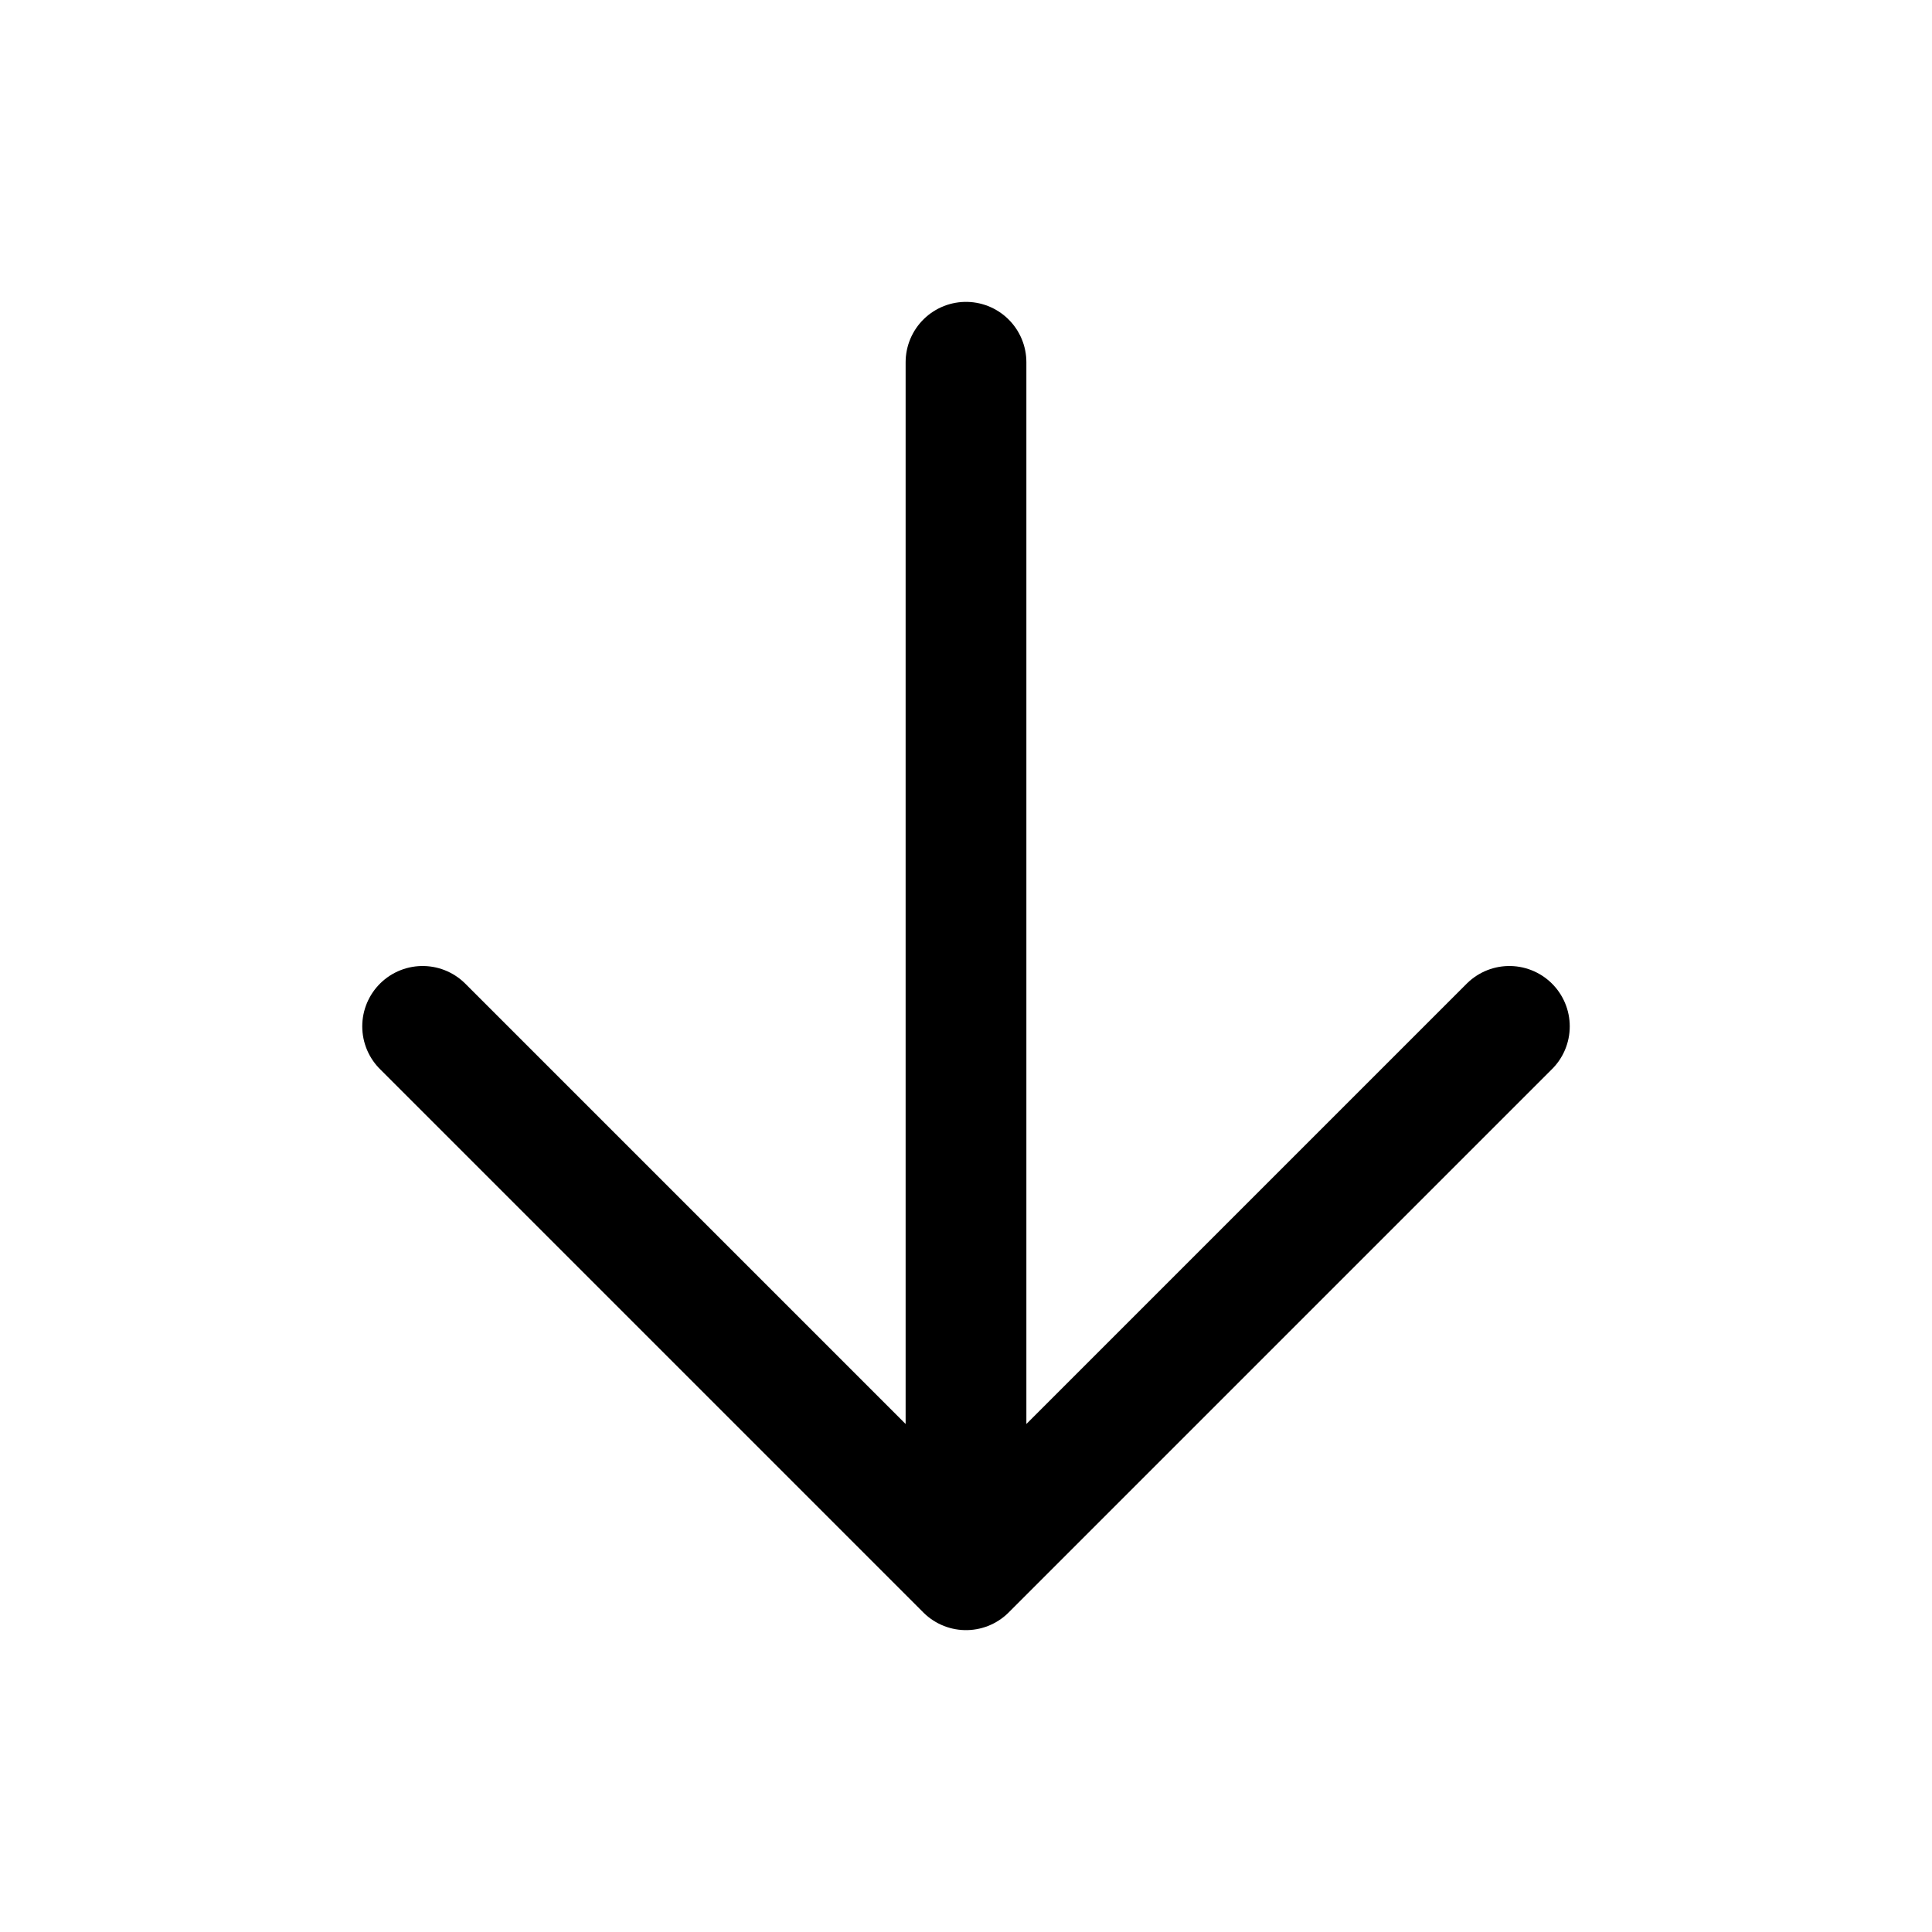
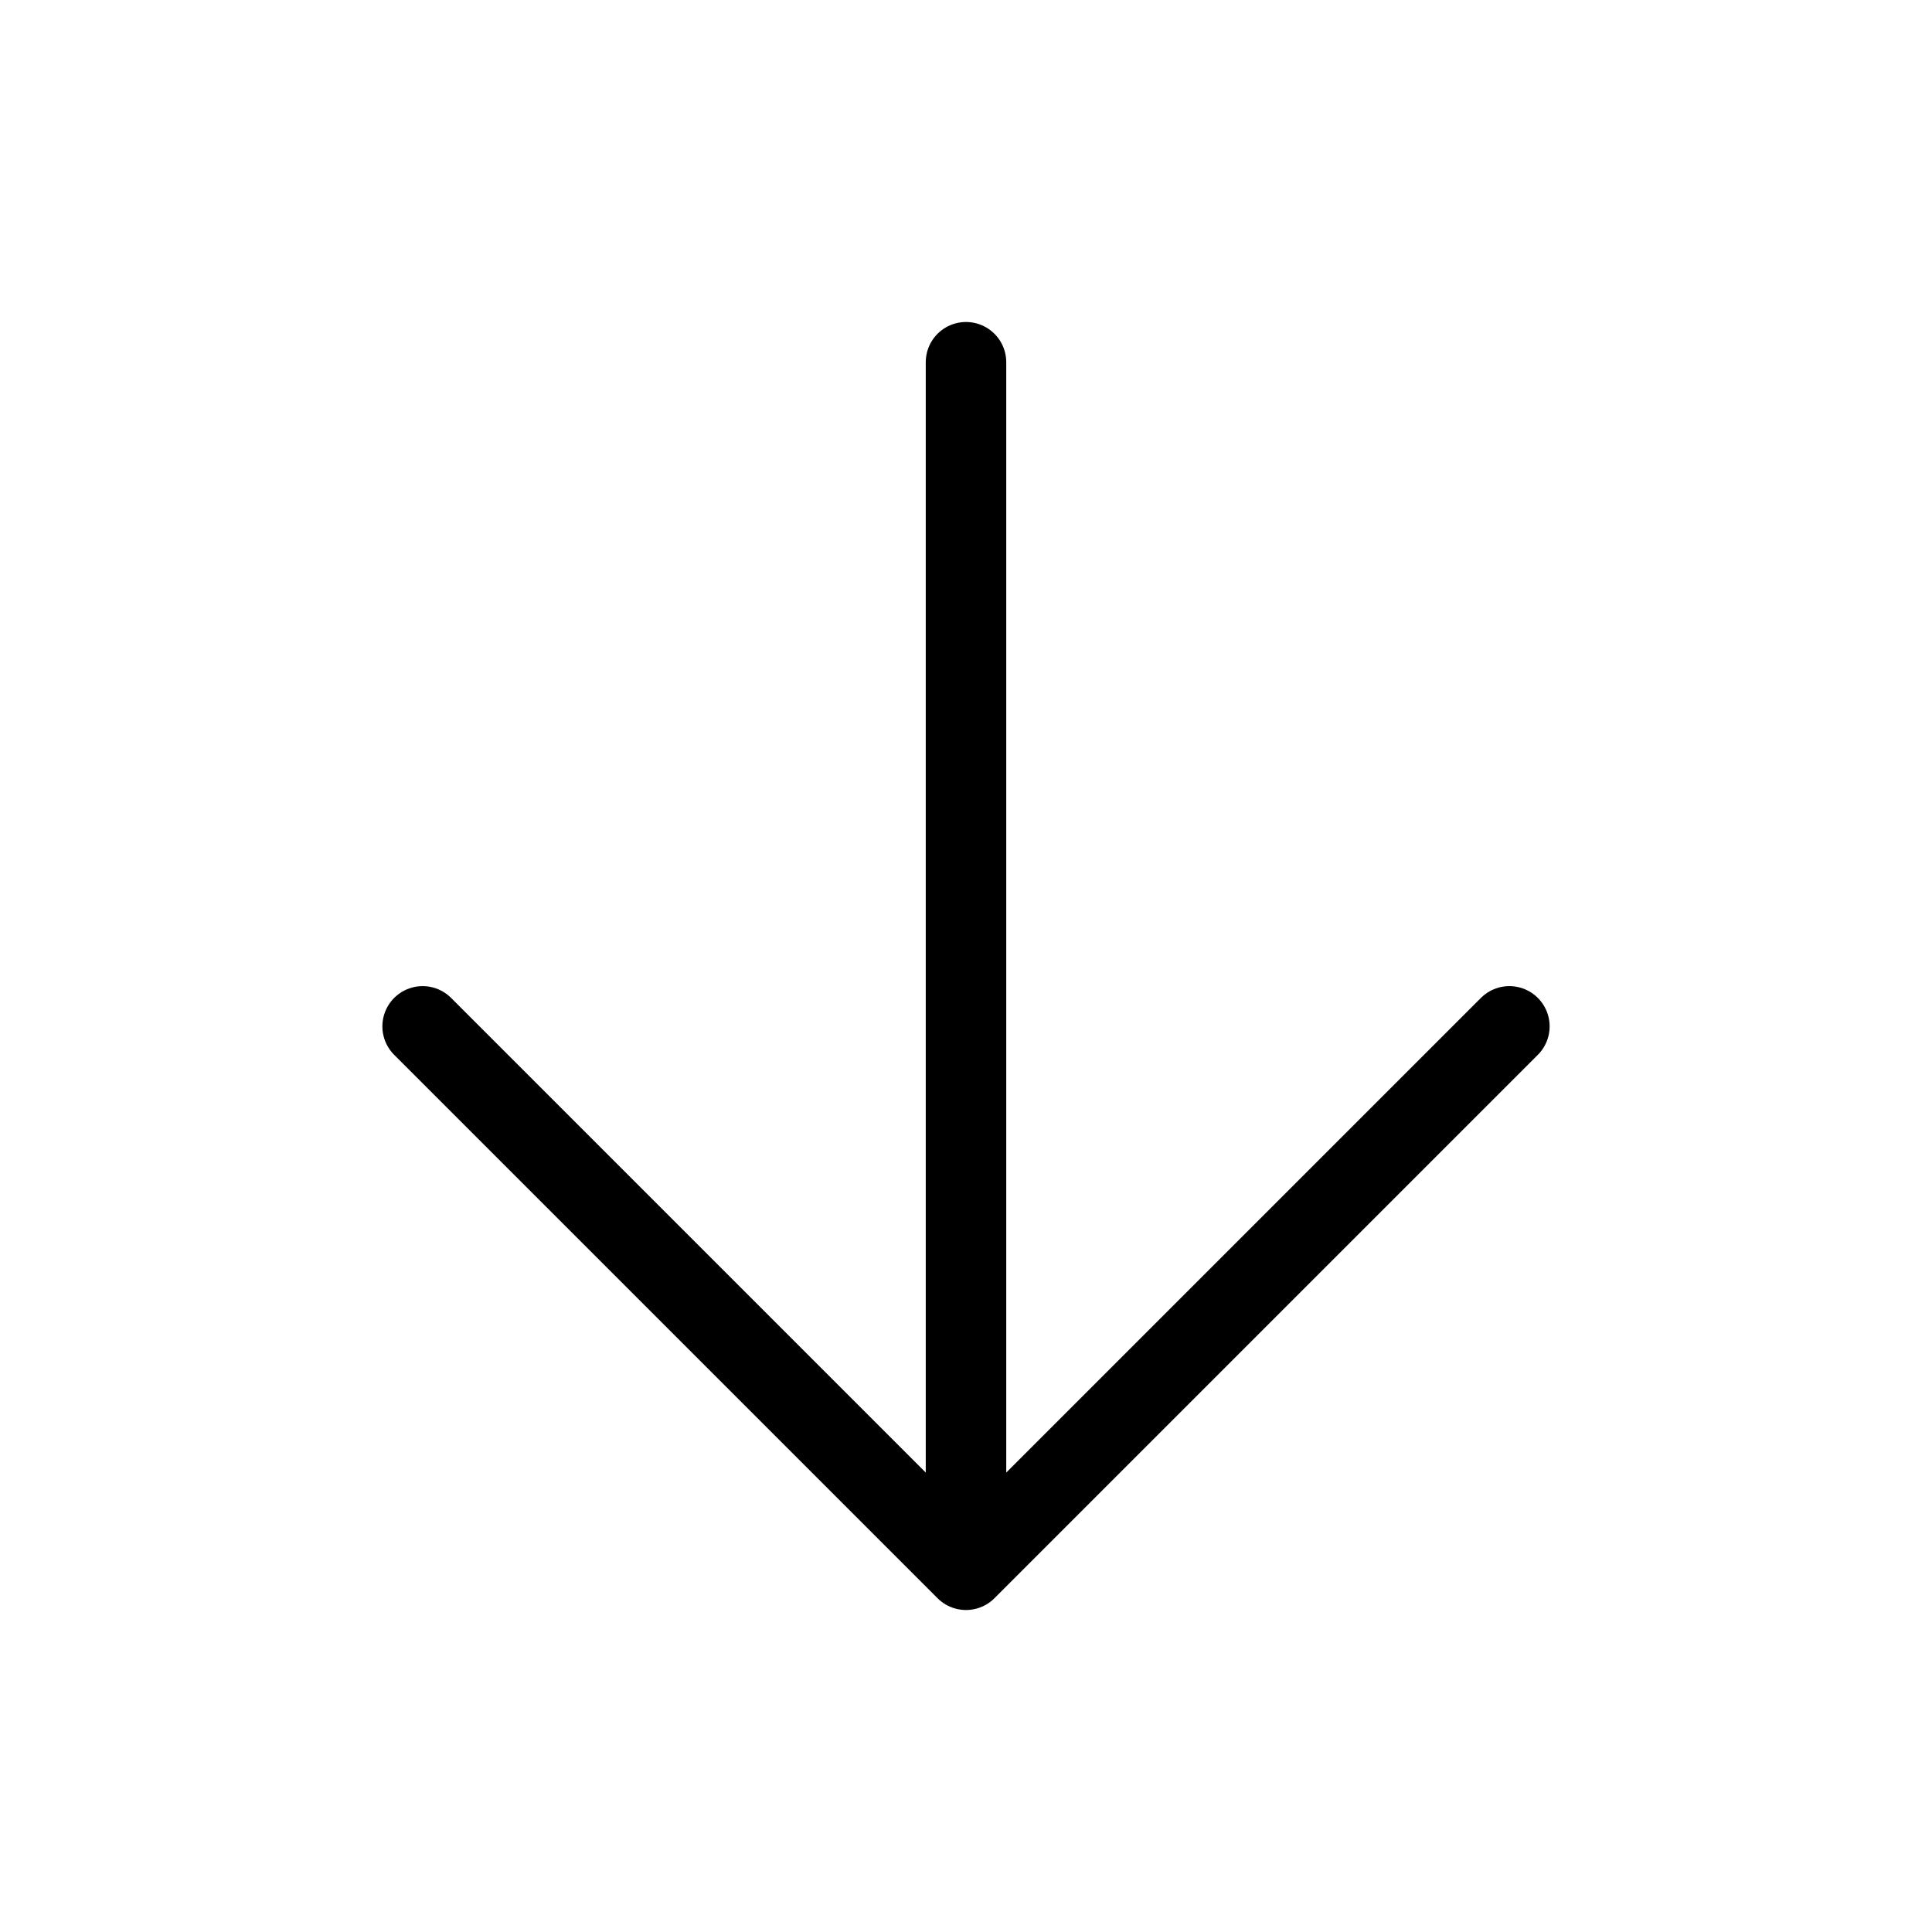
- <svg xmlns="http://www.w3.org/2000/svg" fill="none" viewBox="0 0 24 24" stroke-width="1.5" stroke="currentColor">
+ <svg xmlns="http://www.w3.org/2000/svg" viewBox="0 0 24 24" stroke="currentColor" fill="none">
  <path stroke-linecap="round" stroke-linejoin="round" d="M12 4.5v15m0 0l6.75-6.75M12 19.5l-6.75-6.75" />
</svg>
